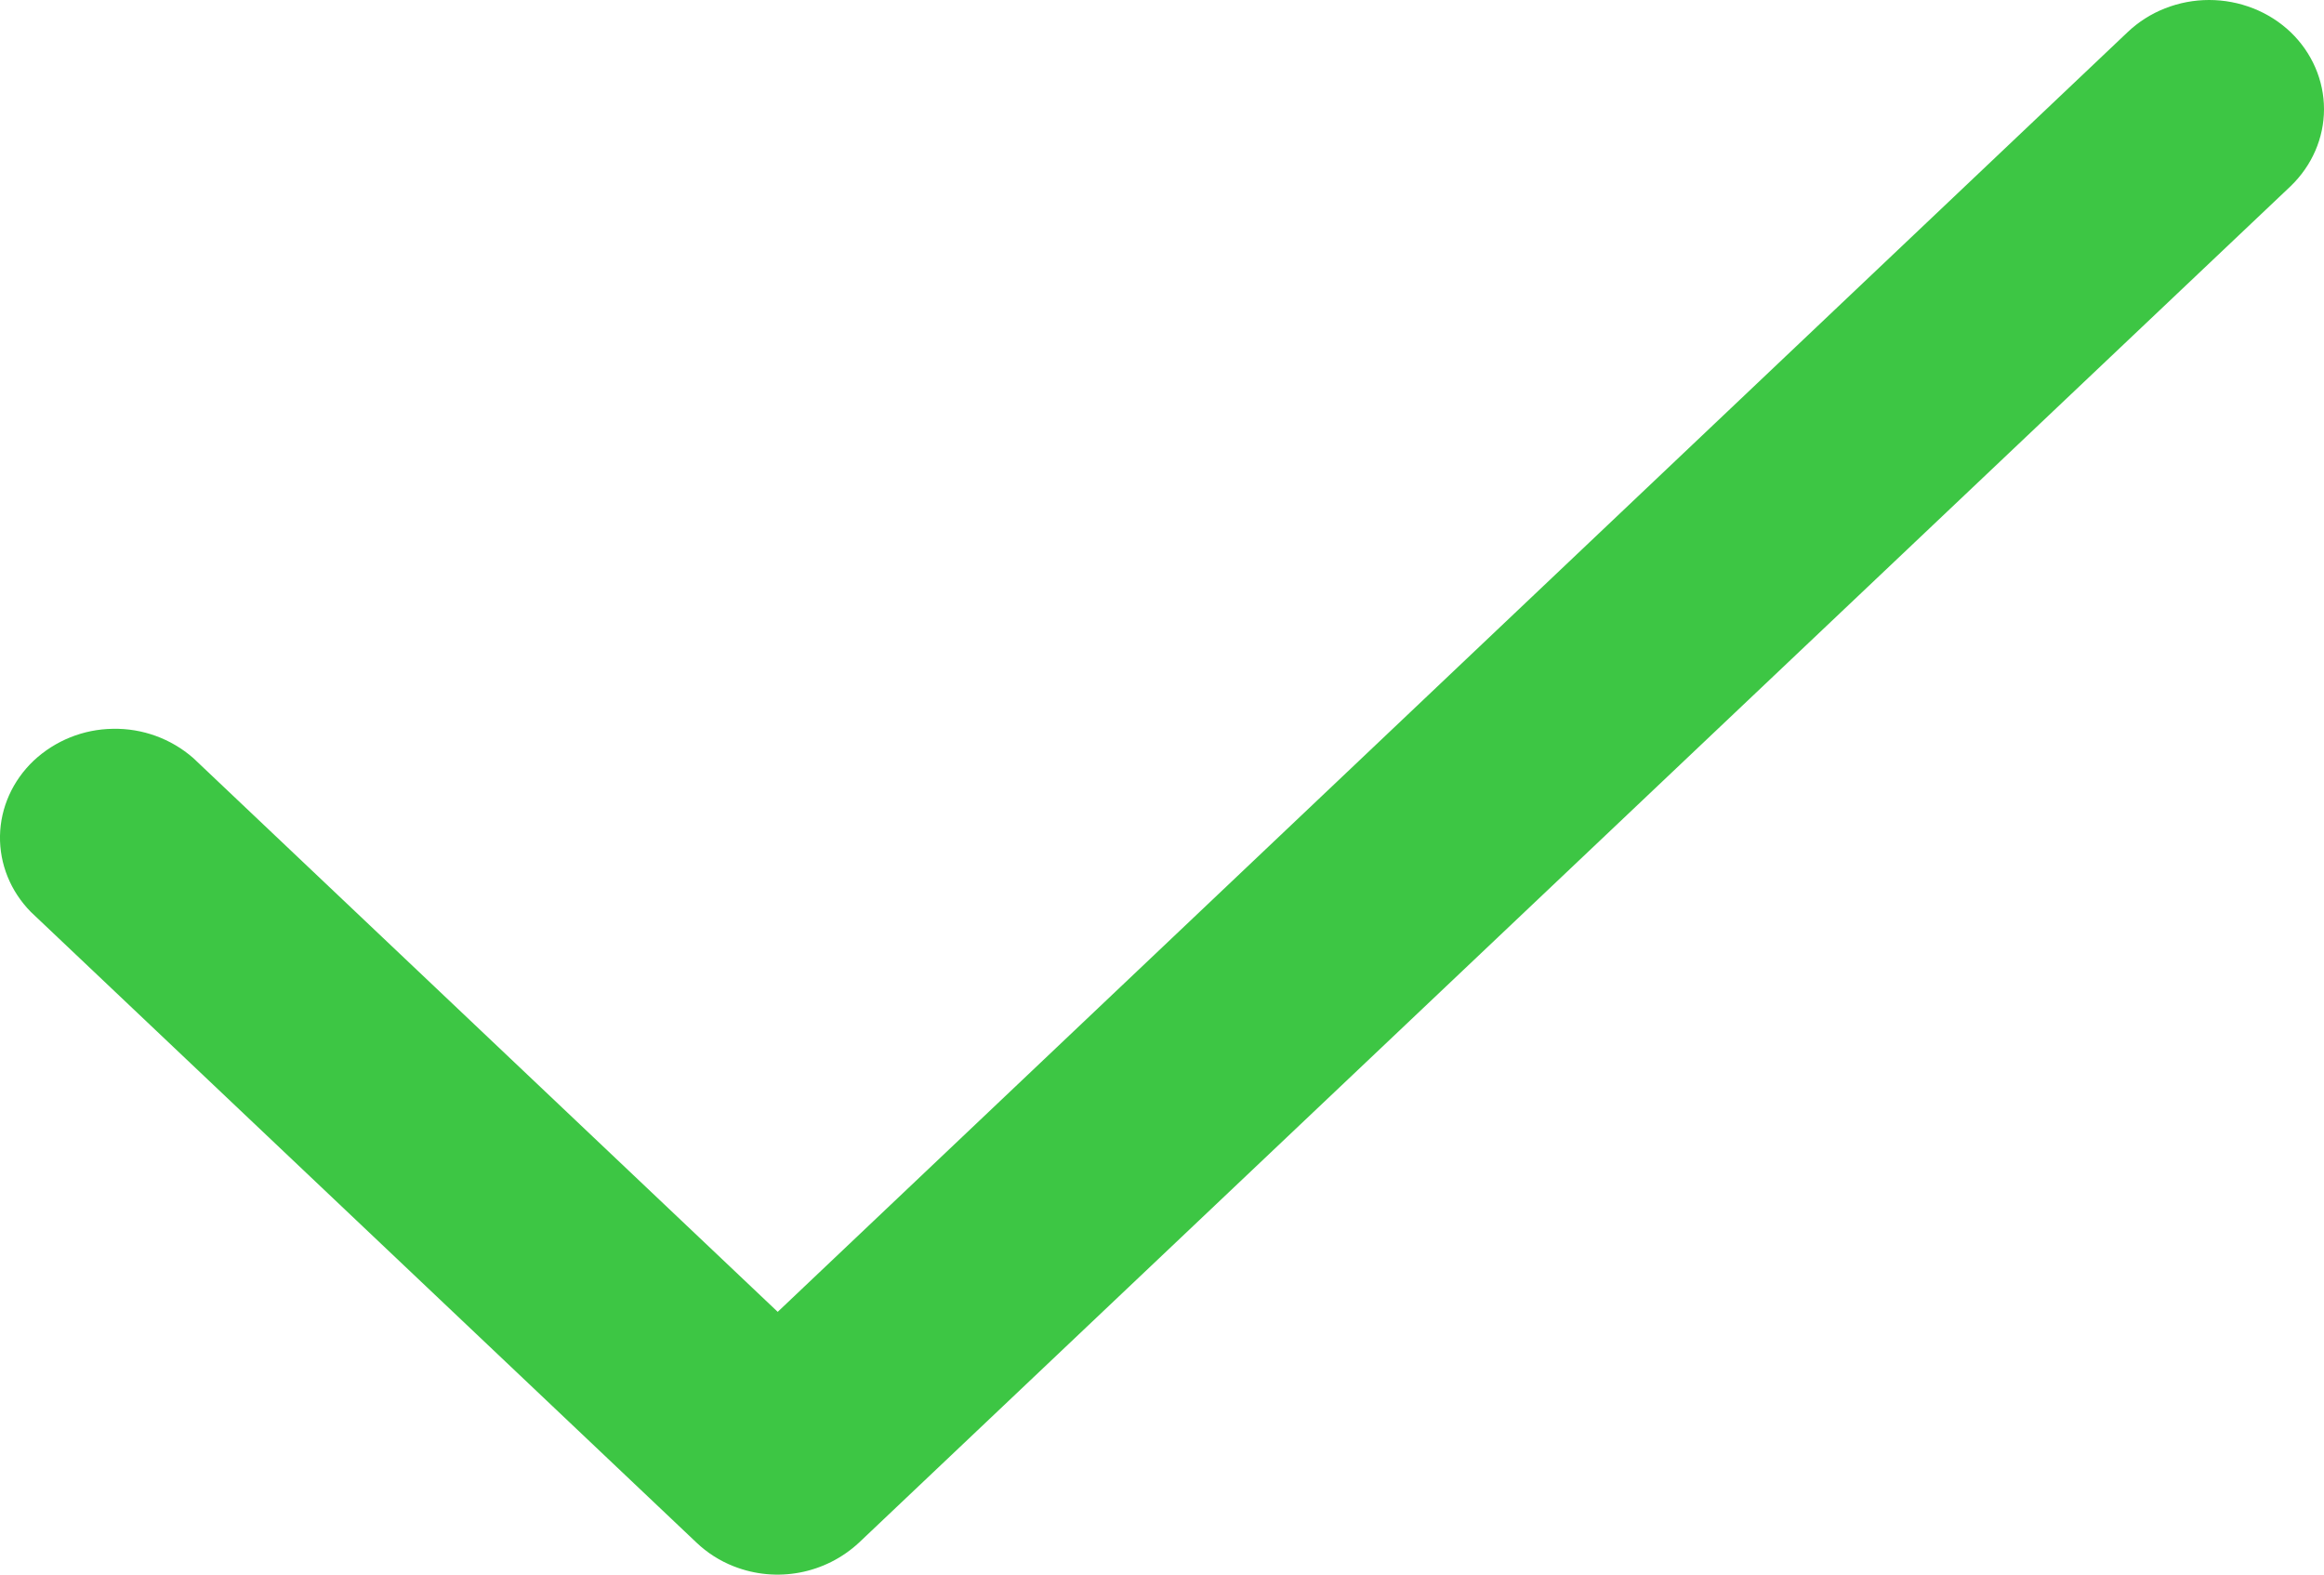
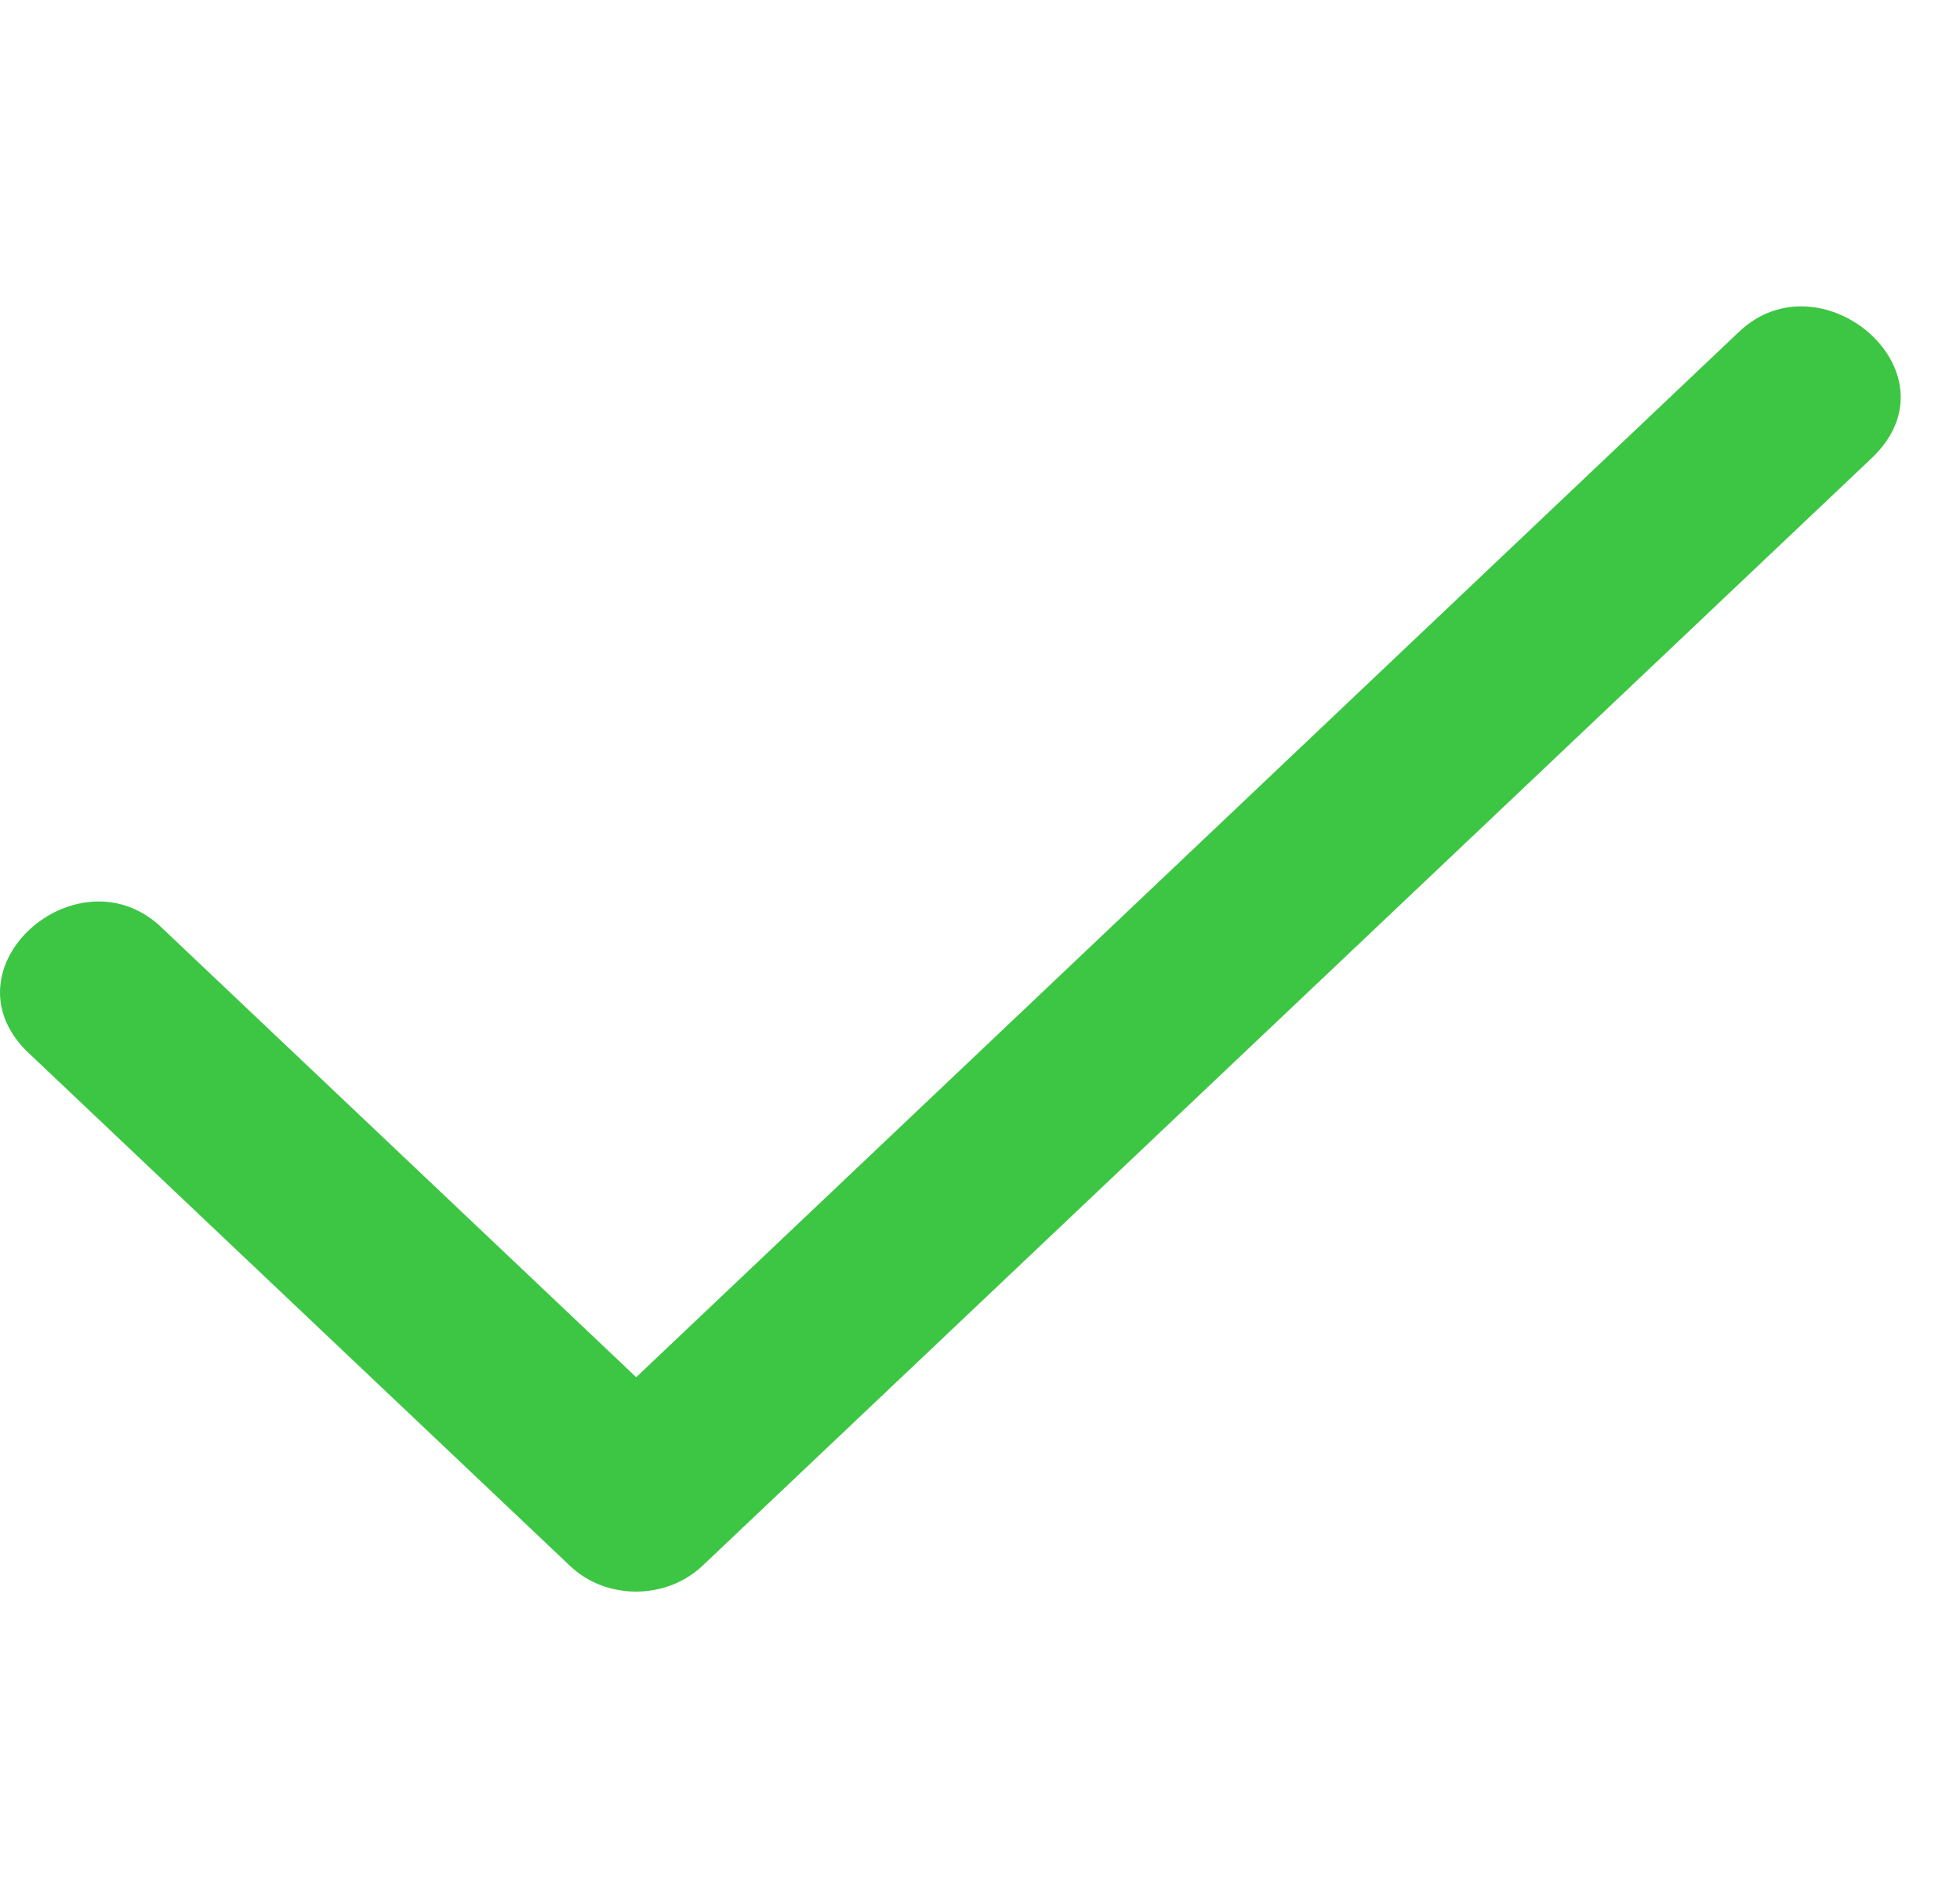
- <svg xmlns="http://www.w3.org/2000/svg" viewBox="0 0 31 21">
-   <path d="M30.556.43a1.54 1.54 0 0 0-.499-.318 1.607 1.607 0 0 0-1.179 0 1.54 1.54 0 0 0-.499.318L10.374 17.496 2.578 10.11a1.582 1.582 0 0 0-1.072-.39 1.576 1.576 0 0 0-1.057.425c-.28.266-.442.625-.449 1.001-.007.377.14.74.411 1.016l8.88 8.412c.142.135.31.243.497.316a1.596 1.596 0 0 0 1.67-.316L30.556 2.482c.284-.274.444-.642.444-1.026S30.84.703 30.556.43Z" fill="#3DC644" />
+ <svg xmlns="http://www.w3.org/2000/svg" viewBox="0 0 32 31">
+   <path d="M28.392 5.417 10.387 22.483 2.59 15.097c-1.354-1.195-3.508.688-2.166 2.052l8.88 8.412c.59.564 1.57.562 2.166 0L30.568 7.47c1.45-1.394-.84-3.328-2.176-2.052Z" fill="#3DC644" />
</svg>
